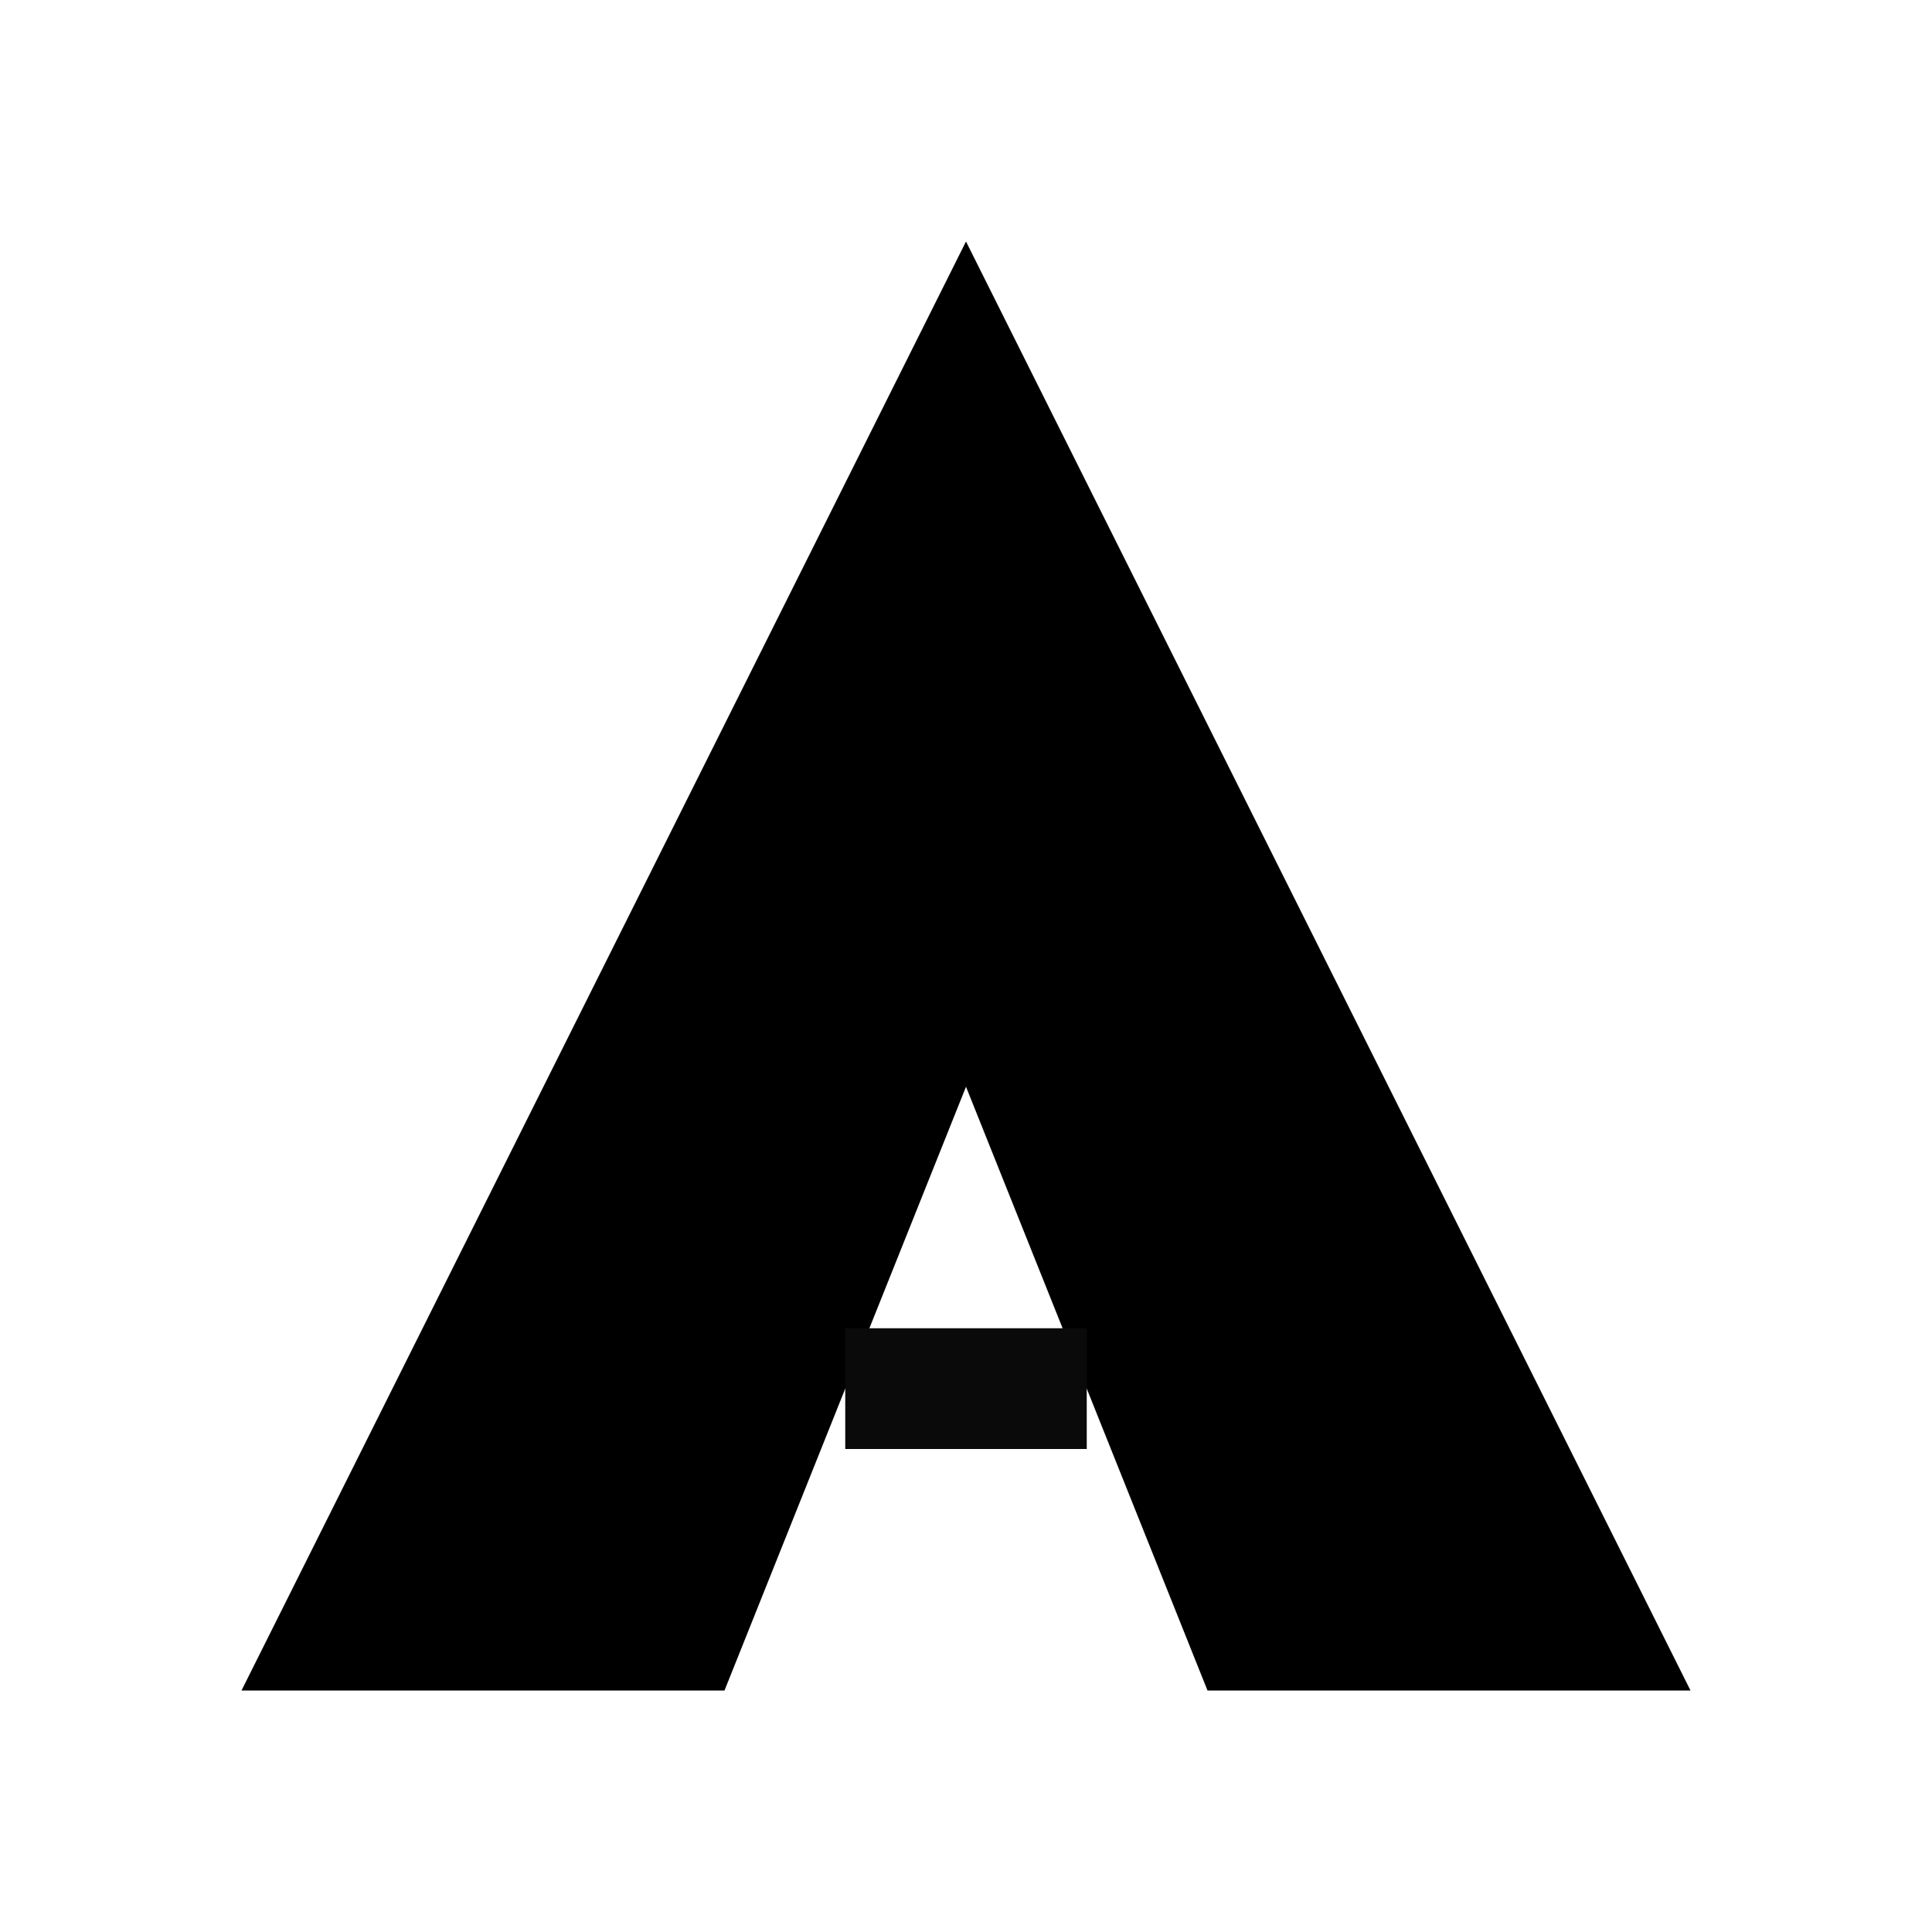
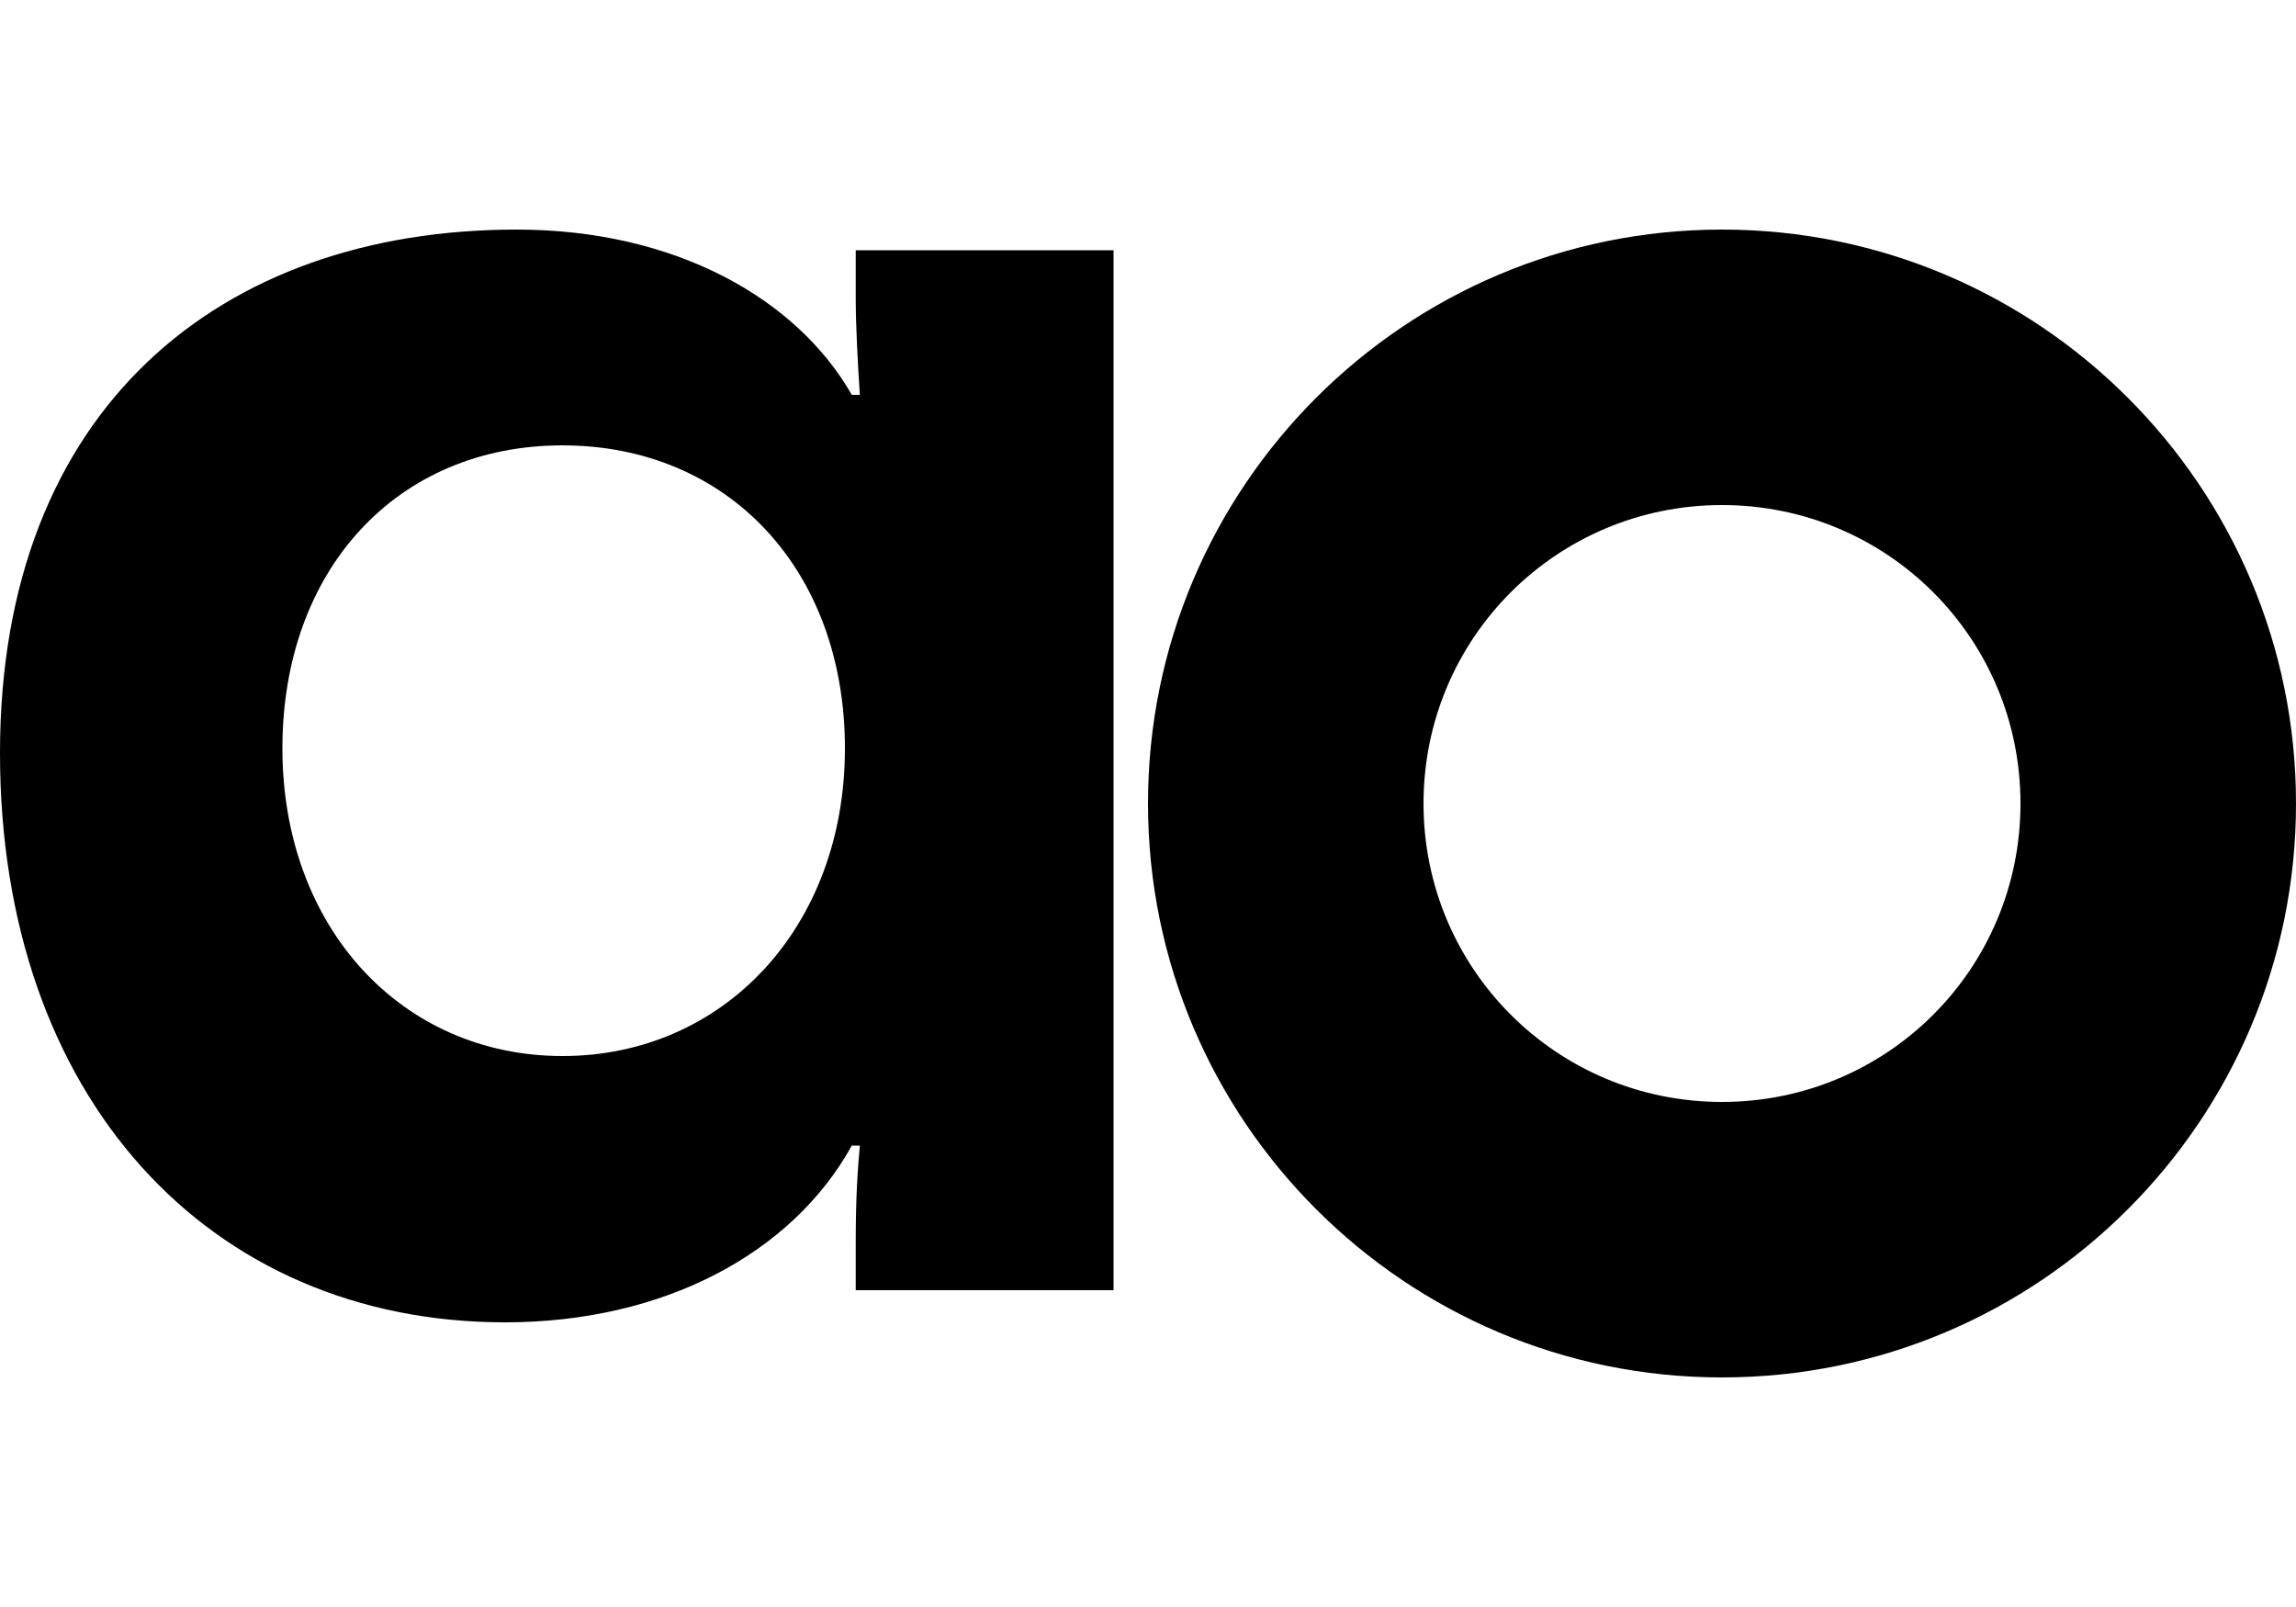
- <svg xmlns="http://www.w3.org/2000/svg" width="32" height="32" viewBox="0 0 32 32" fill="none">
-   <path d="M4 28L16 4L28 28H20L16 18L12 28H4Z" fill="currentColor" />
-   <rect x="14" y="22" width="4" height="2" fill="#0a0a0a" />
+ <svg xmlns="http://www.w3.org/2000/svg" width="100" height="70" viewBox="0 0 100 70" fill="none">
+   <g fill="currentColor">
+     <path d="M22.5,2c6.9,0,12.2,3,14.6,7.2h.35c-.1-1.5-.18-3.1-.18-4.2V2.9H48.5v45.3H37.27v-2.1c0-2,.09-3.2.18-4.2h-.35c-2.6,4.7-8.2,7.7-15.1,7.7C9.1,49.6,0,39.8,0,24.8S9.6,2,22.5,2ZM36.8,24.6c0-7.8-5.1-13.2-12.3-13.2s-12.2,5.4-12.2,13.2,5.2,13.4,12.2,13.4S36.8,32.4,36.8,24.6Z" transform="translate(0, 8)" />
+     <path d="M25,0C38.8,0,50,11.2,50,25S38.8,50,25,50,0,38.8,0,25,11.2,0,25,0ZM25,38c7.2,0,13-5.8,13-13s-5.8-13-13-13-13,5.8-13,13S17.8,38,25,38Z" transform="translate(50, 10)" />
+   </g>
</svg>
